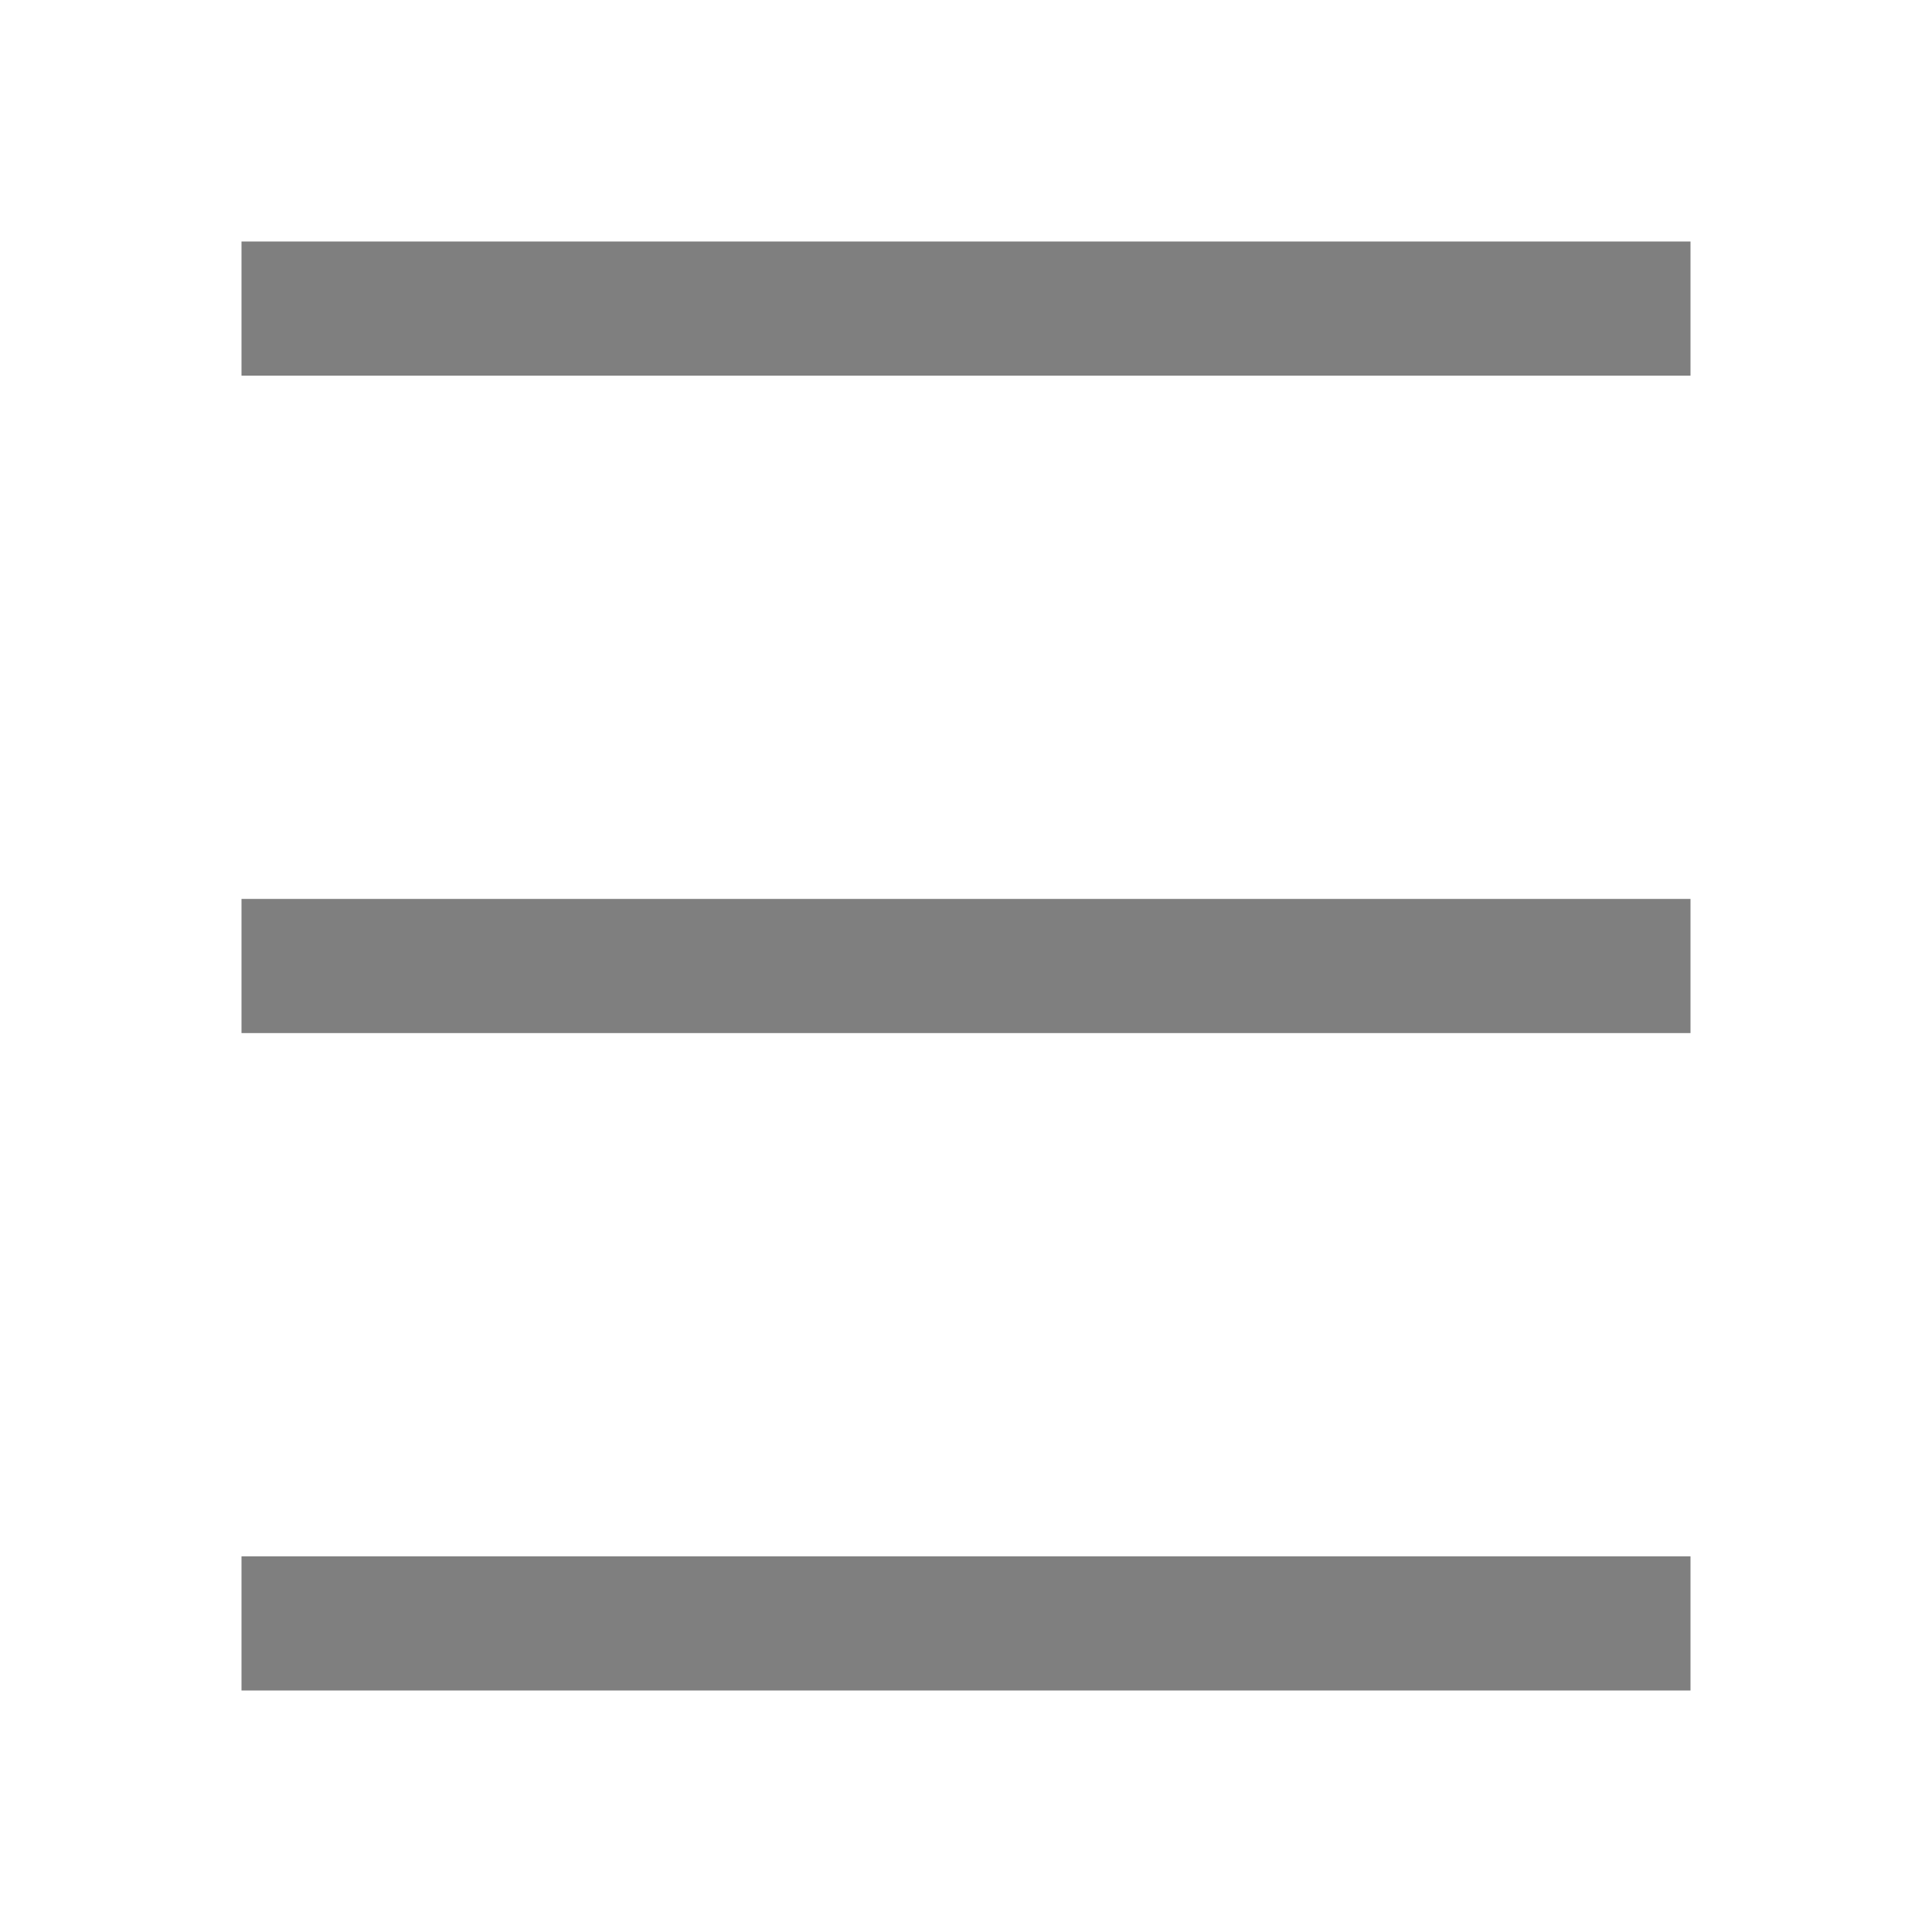
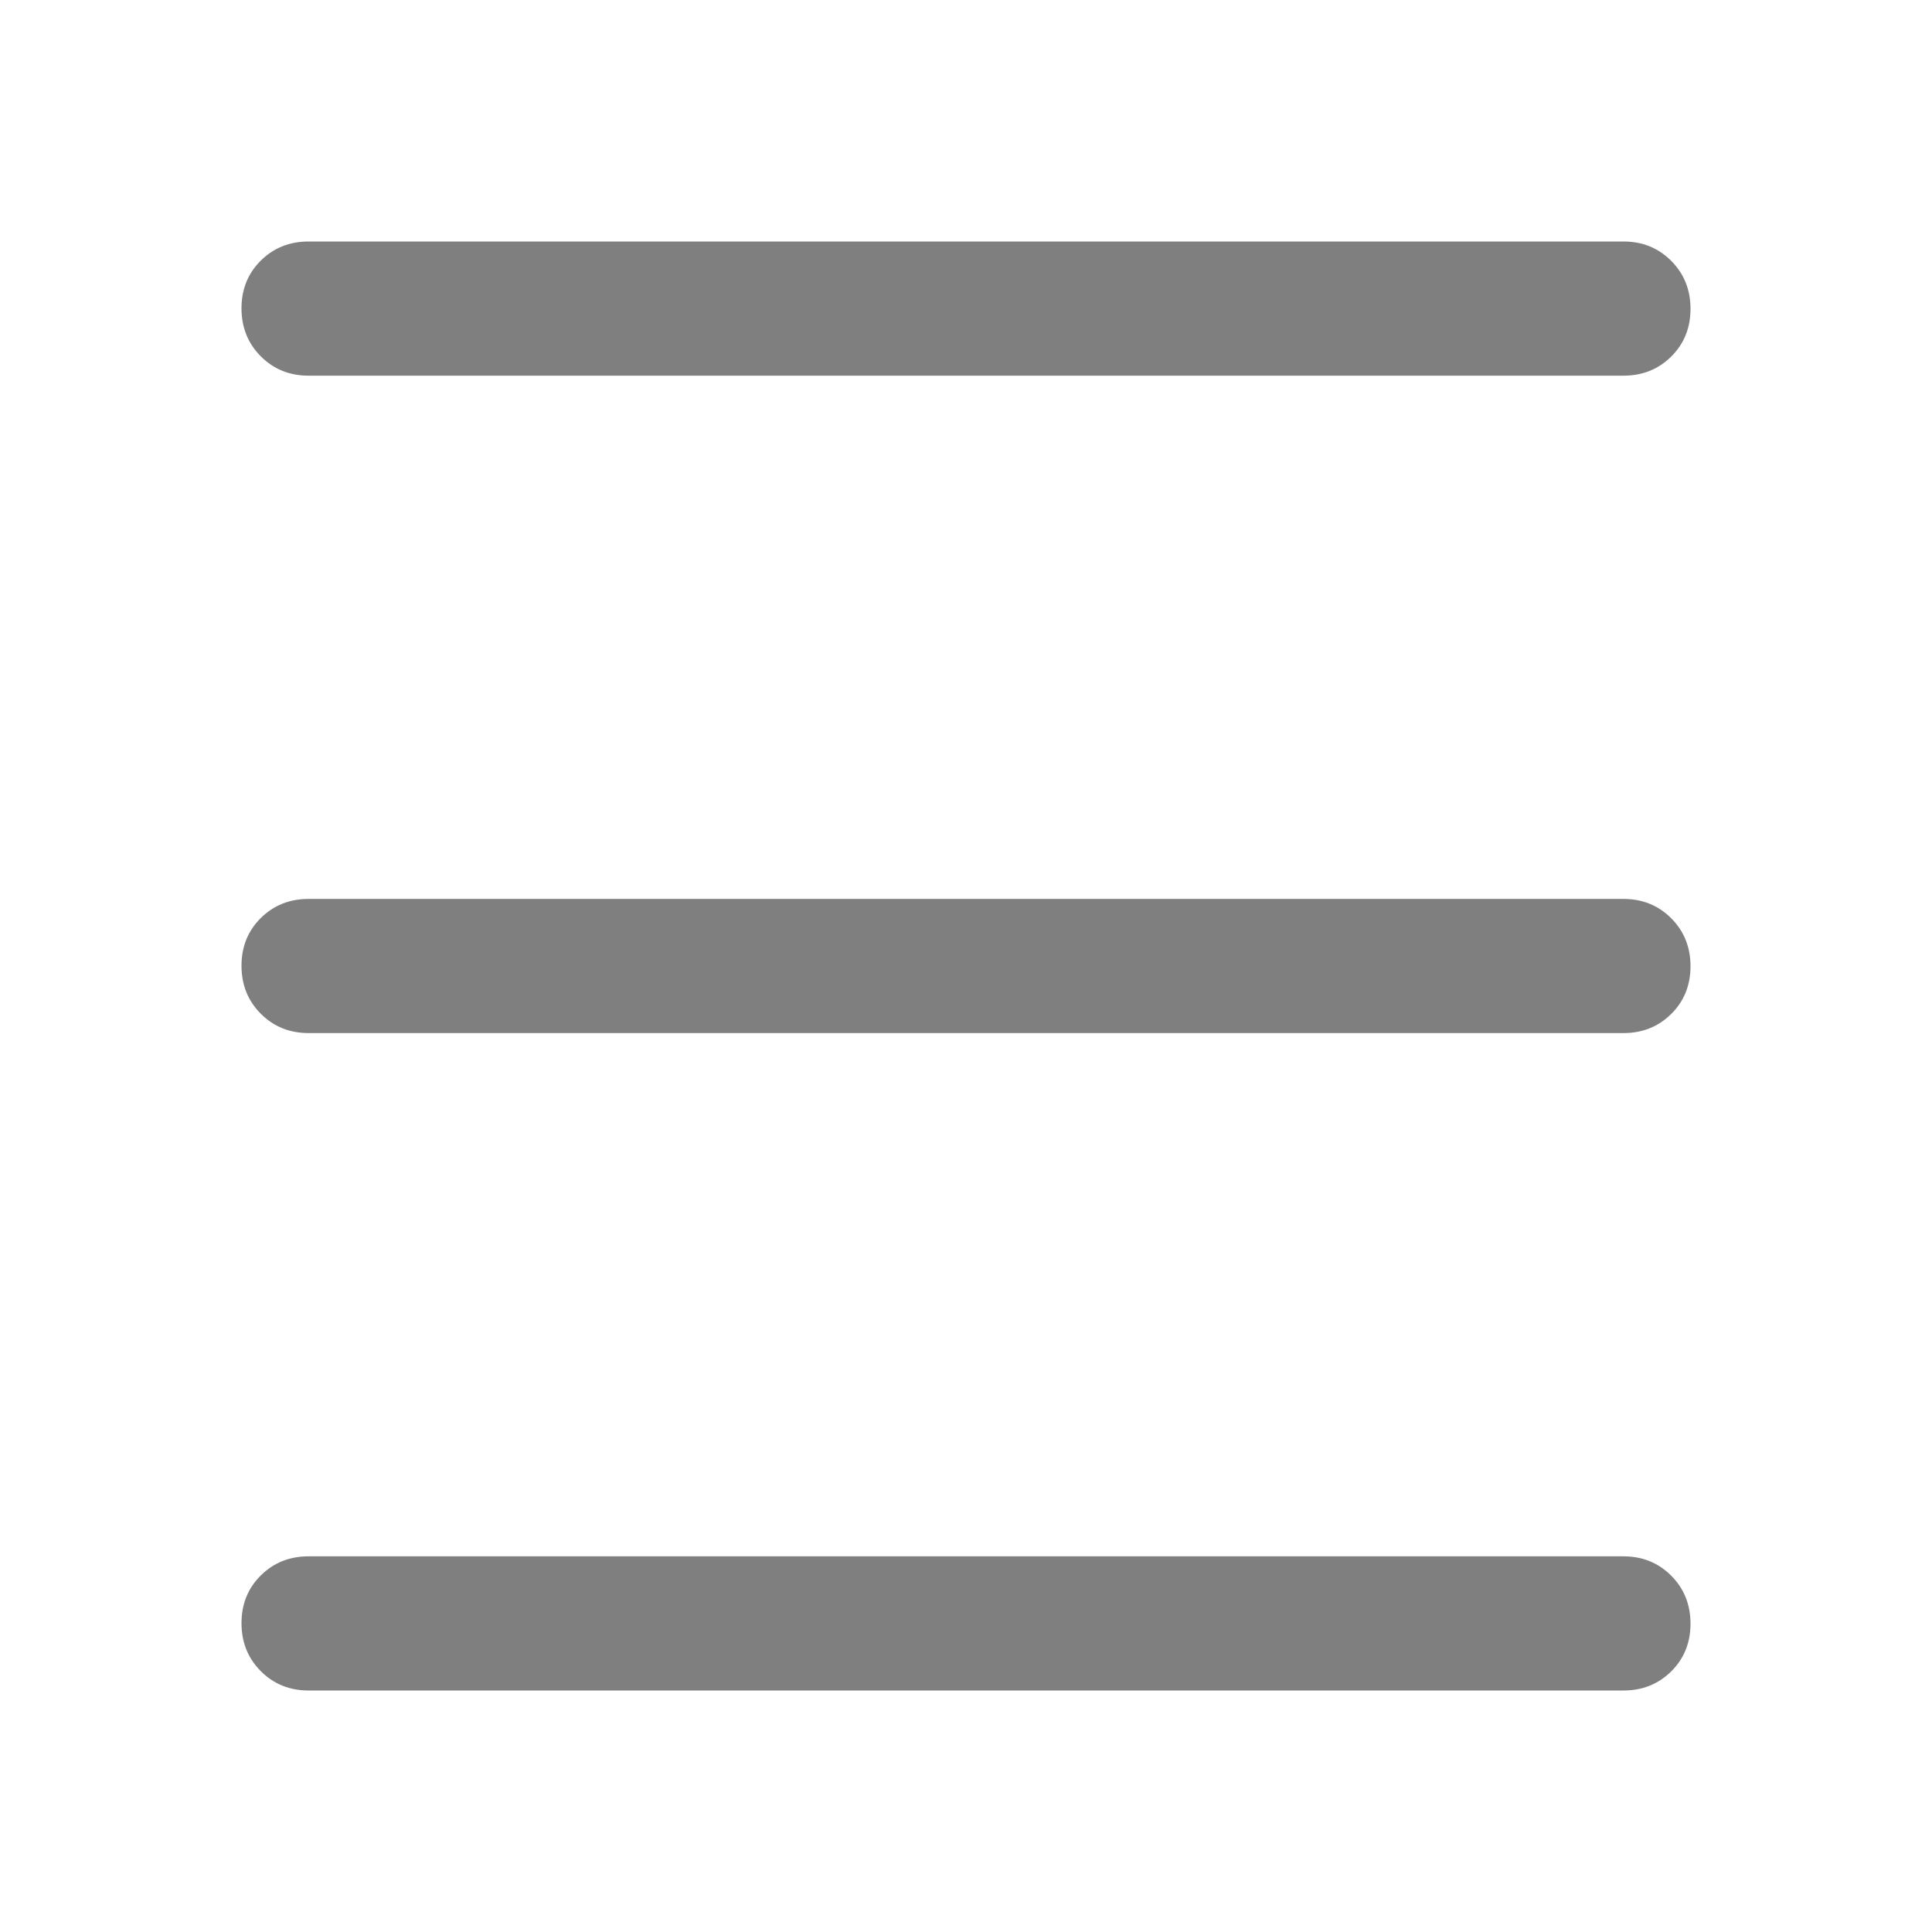
<svg xmlns="http://www.w3.org/2000/svg" height="40px" viewBox="0 -960 960 960" width="40px" fill="#7f7f7f">
-   <path d="M120-120v-66.67h720V-120H120Zm0-326.67v-66.66h720v66.66H120Zm0-326.66V-840h720v66.67H120Z" />
+   <path d="M153.33-120q-14.16 0-23.75-9.62-9.58-9.61-9.58-23.83 0-14.22 9.58-23.72 9.59-9.5 23.75-9.5h653.34q14.16 0 23.75 9.62 9.58 9.62 9.58 23.83 0 14.22-9.58 23.72-9.59 9.5-23.75 9.5H153.33Zm0-326.67q-14.16 0-23.75-9.61-9.58-9.62-9.58-23.84 0-14.21 9.58-23.71 9.59-9.5 23.75-9.5h653.34q14.16 0 23.75 9.61 9.58 9.62 9.58 23.84 0 14.21-9.58 23.71-9.59 9.5-23.75 9.5H153.33Zm0-326.66q-14.16 0-23.75-9.62-9.58-9.62-9.58-23.83 0-14.22 9.58-23.72 9.59-9.5 23.75-9.5h653.34q14.16 0 23.75 9.62 9.58 9.61 9.58 23.83 0 14.22-9.58 23.72-9.59 9.5-23.75 9.5H153.33Z" />
</svg>
